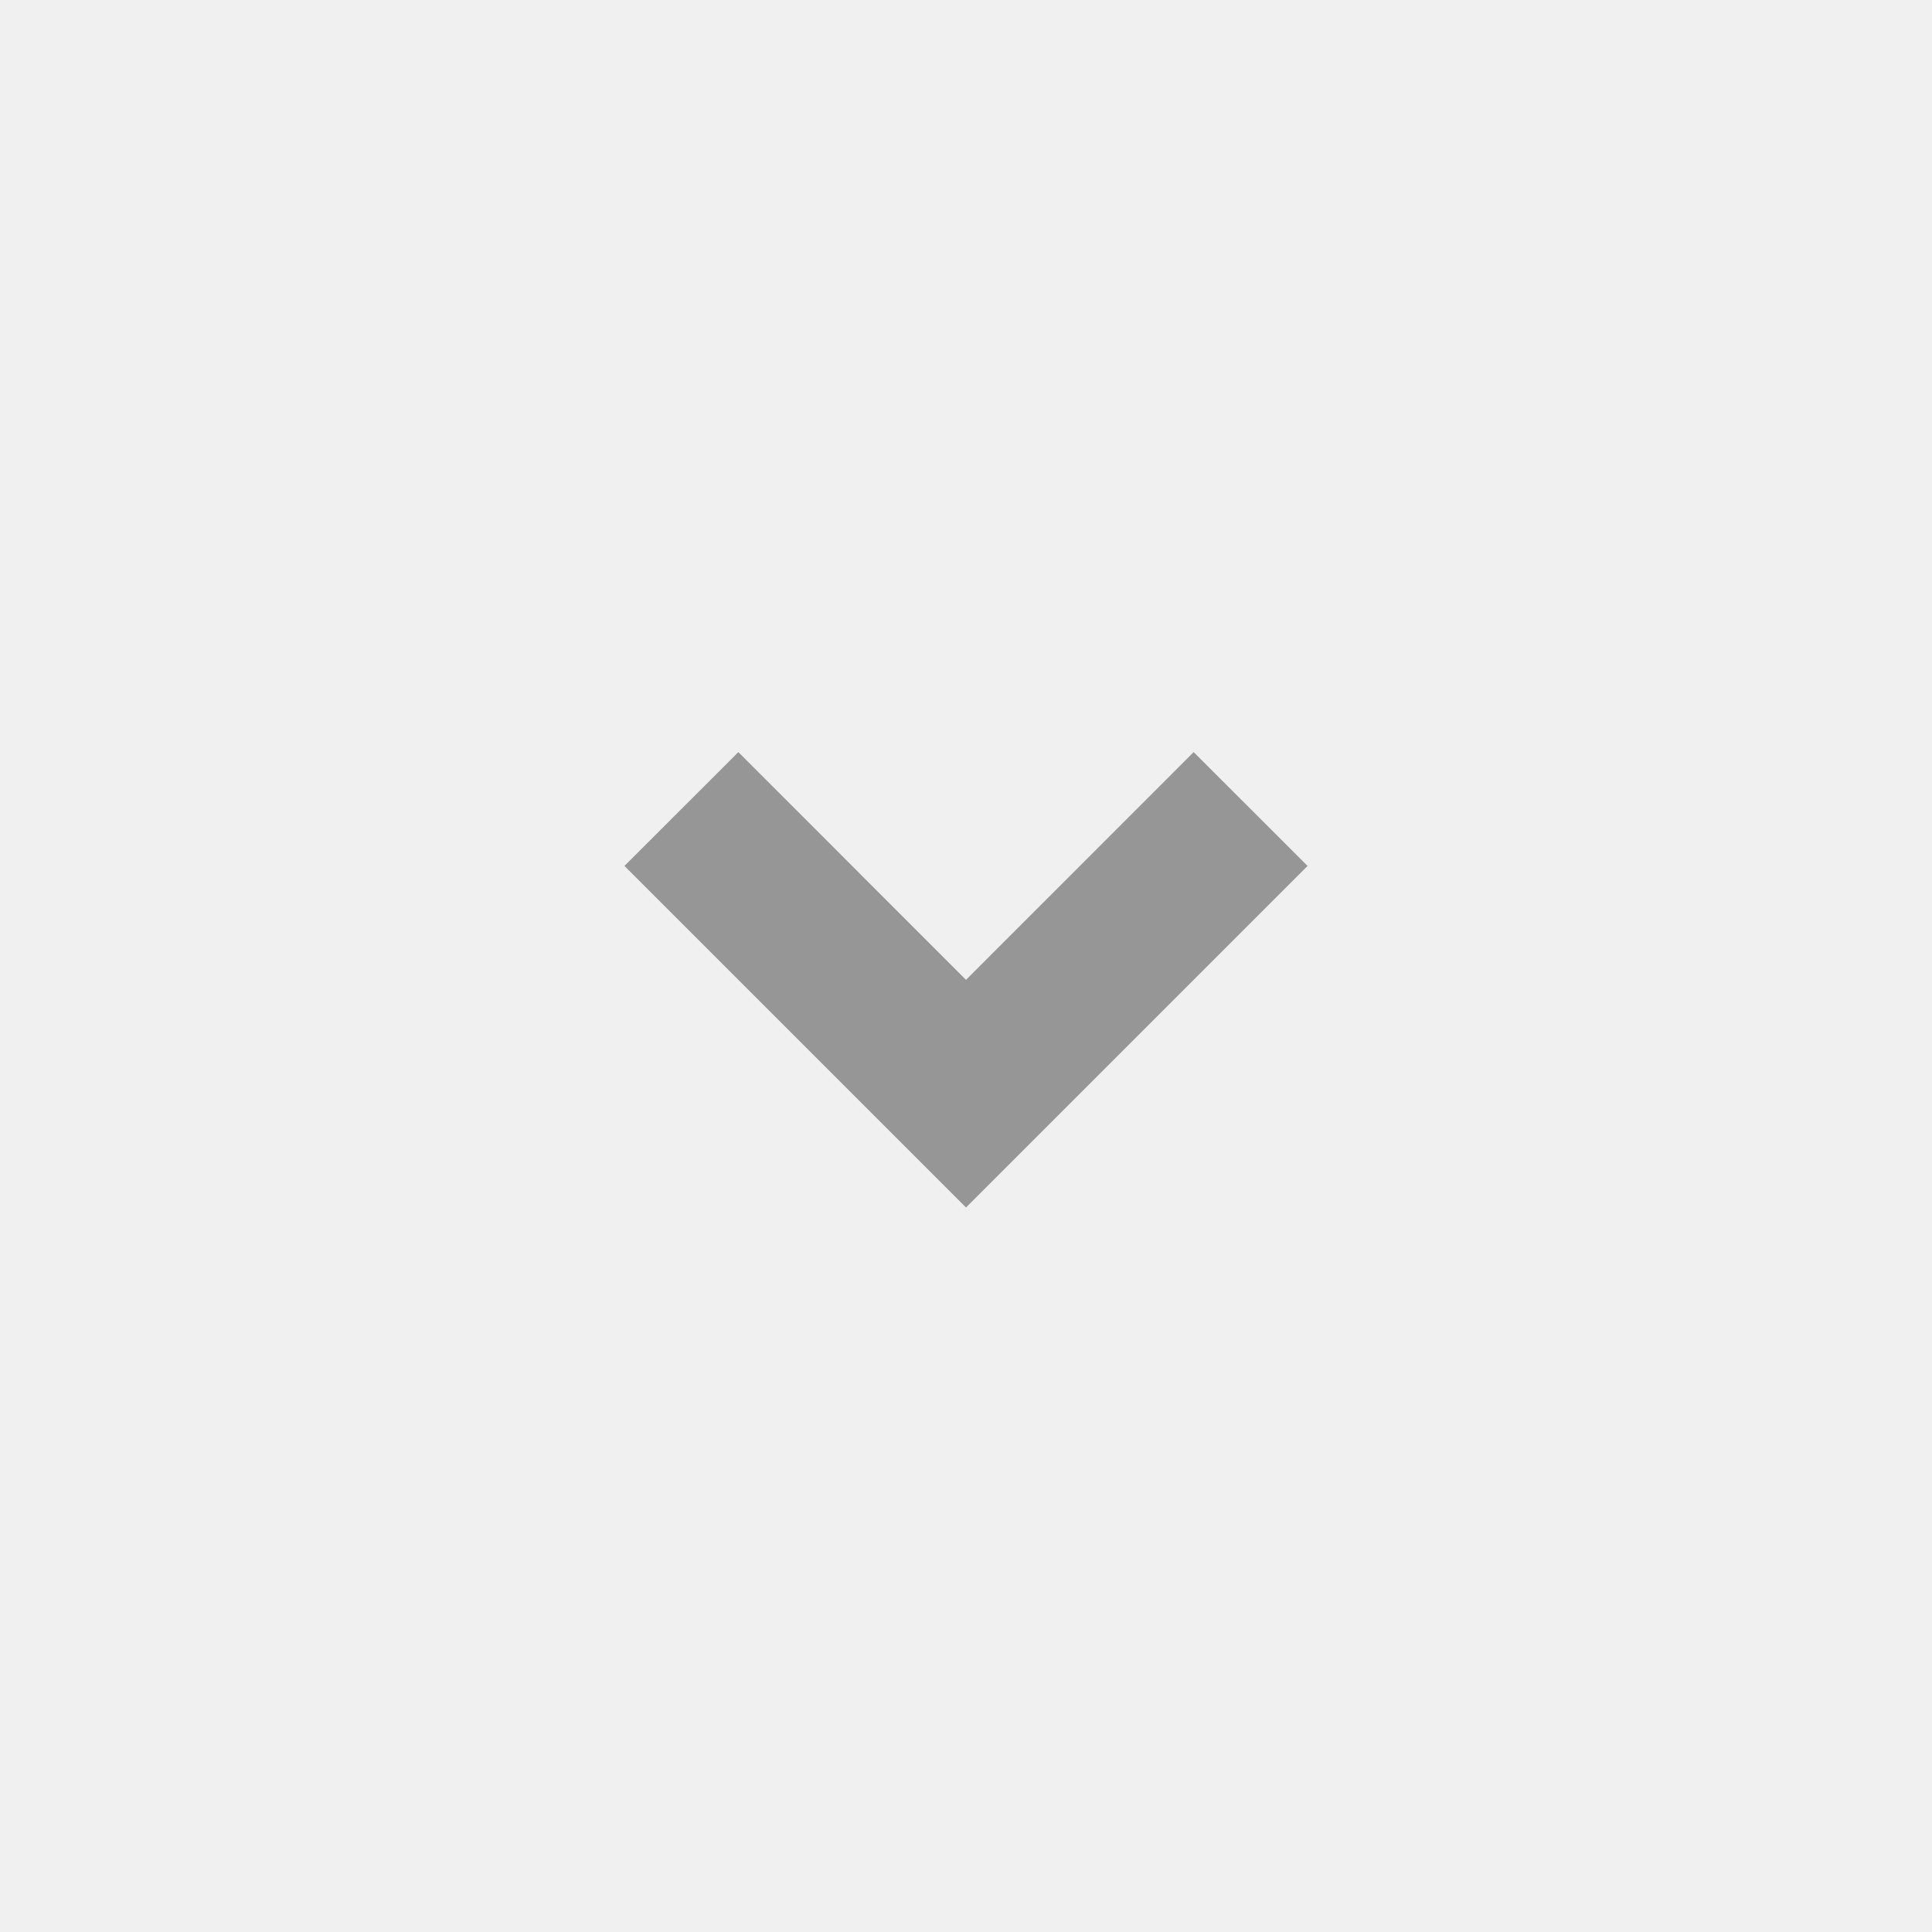
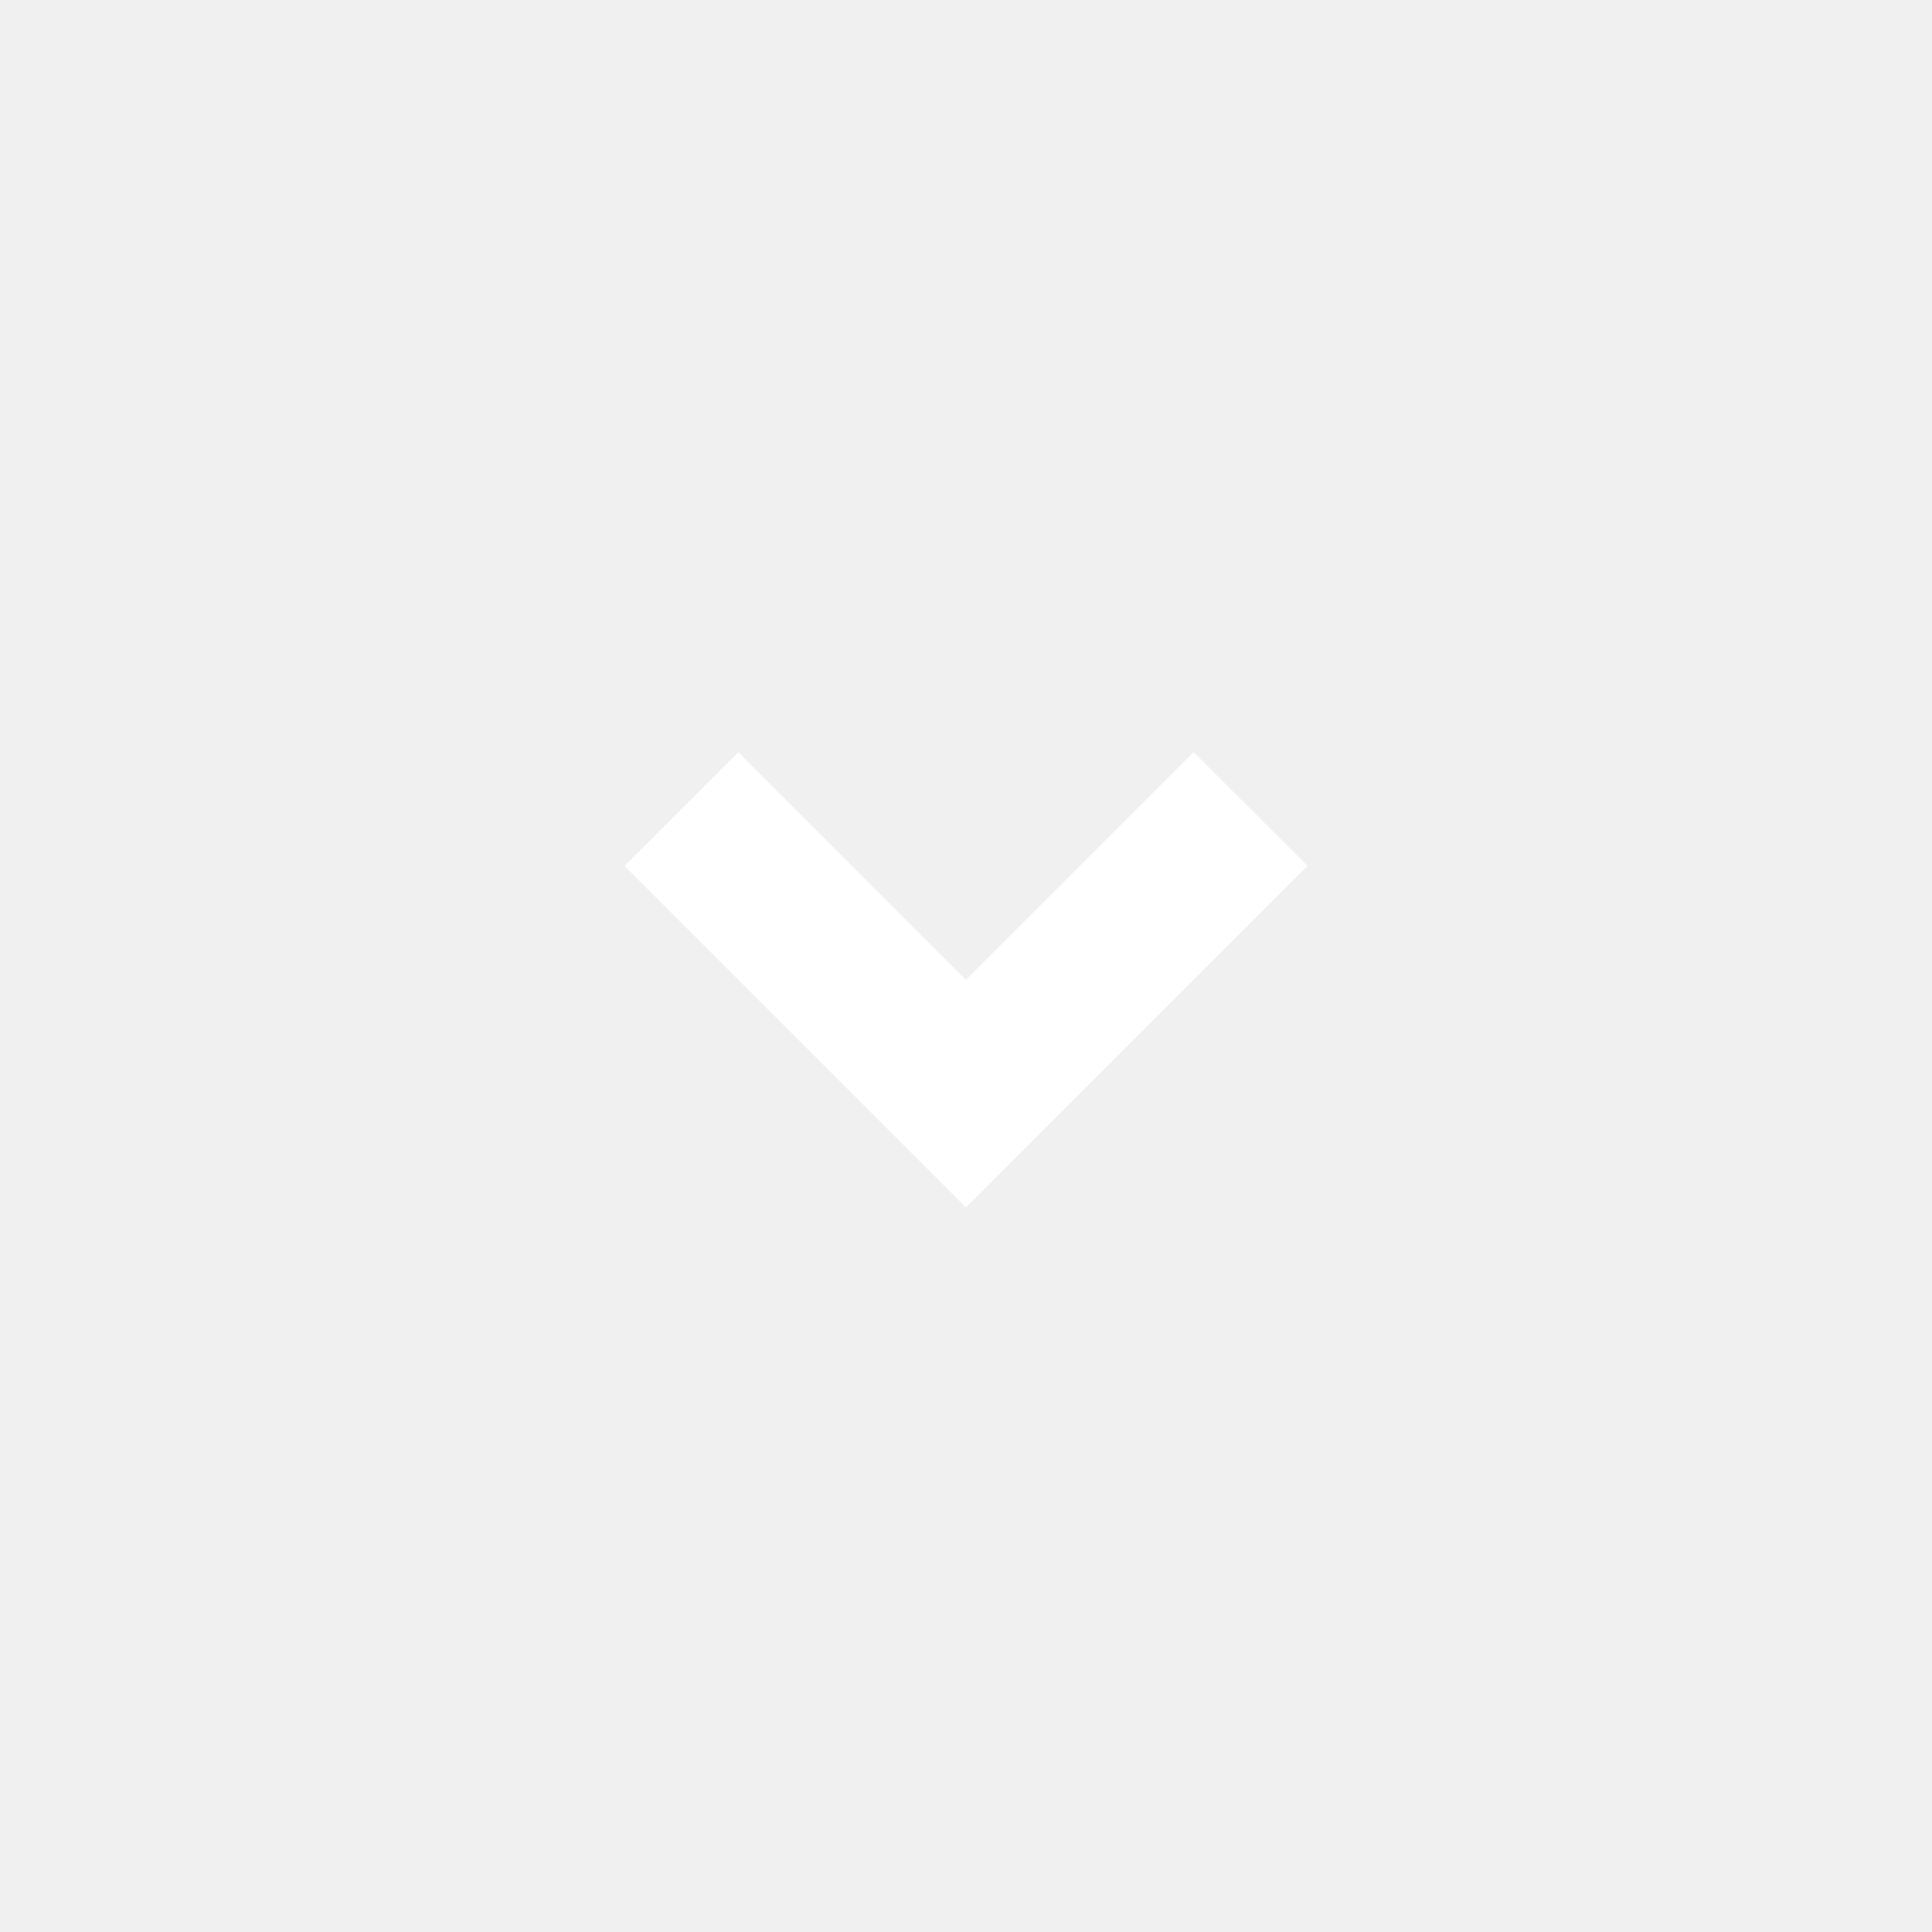
<svg xmlns="http://www.w3.org/2000/svg" width="24" height="24" viewBox="0 0 24 24" fill="none">
-   <g clip-path="url(#clip0_265_403)">
-     <path d="M12 15L7.757 10.757L9.172 9.343L12 12.172L14.828 9.343L16.243 10.757L12 15Z" fill="#707070" fill-opacity="0.7" />
+   <g clip-path="url(#clip0_364_569)">
+     <path d="M12 15L7.757 10.757L9.172 9.343L12 12.172L14.828 9.343L16.243 10.757L12 15Z" fill="white" />
  </g>
  <defs>
-     <clipPath id="clip0_265_403">
+     <clipPath id="clip0_364_569">
      <rect width="24" height="24" fill="white" />
    </clipPath>
  </defs>
</svg>
